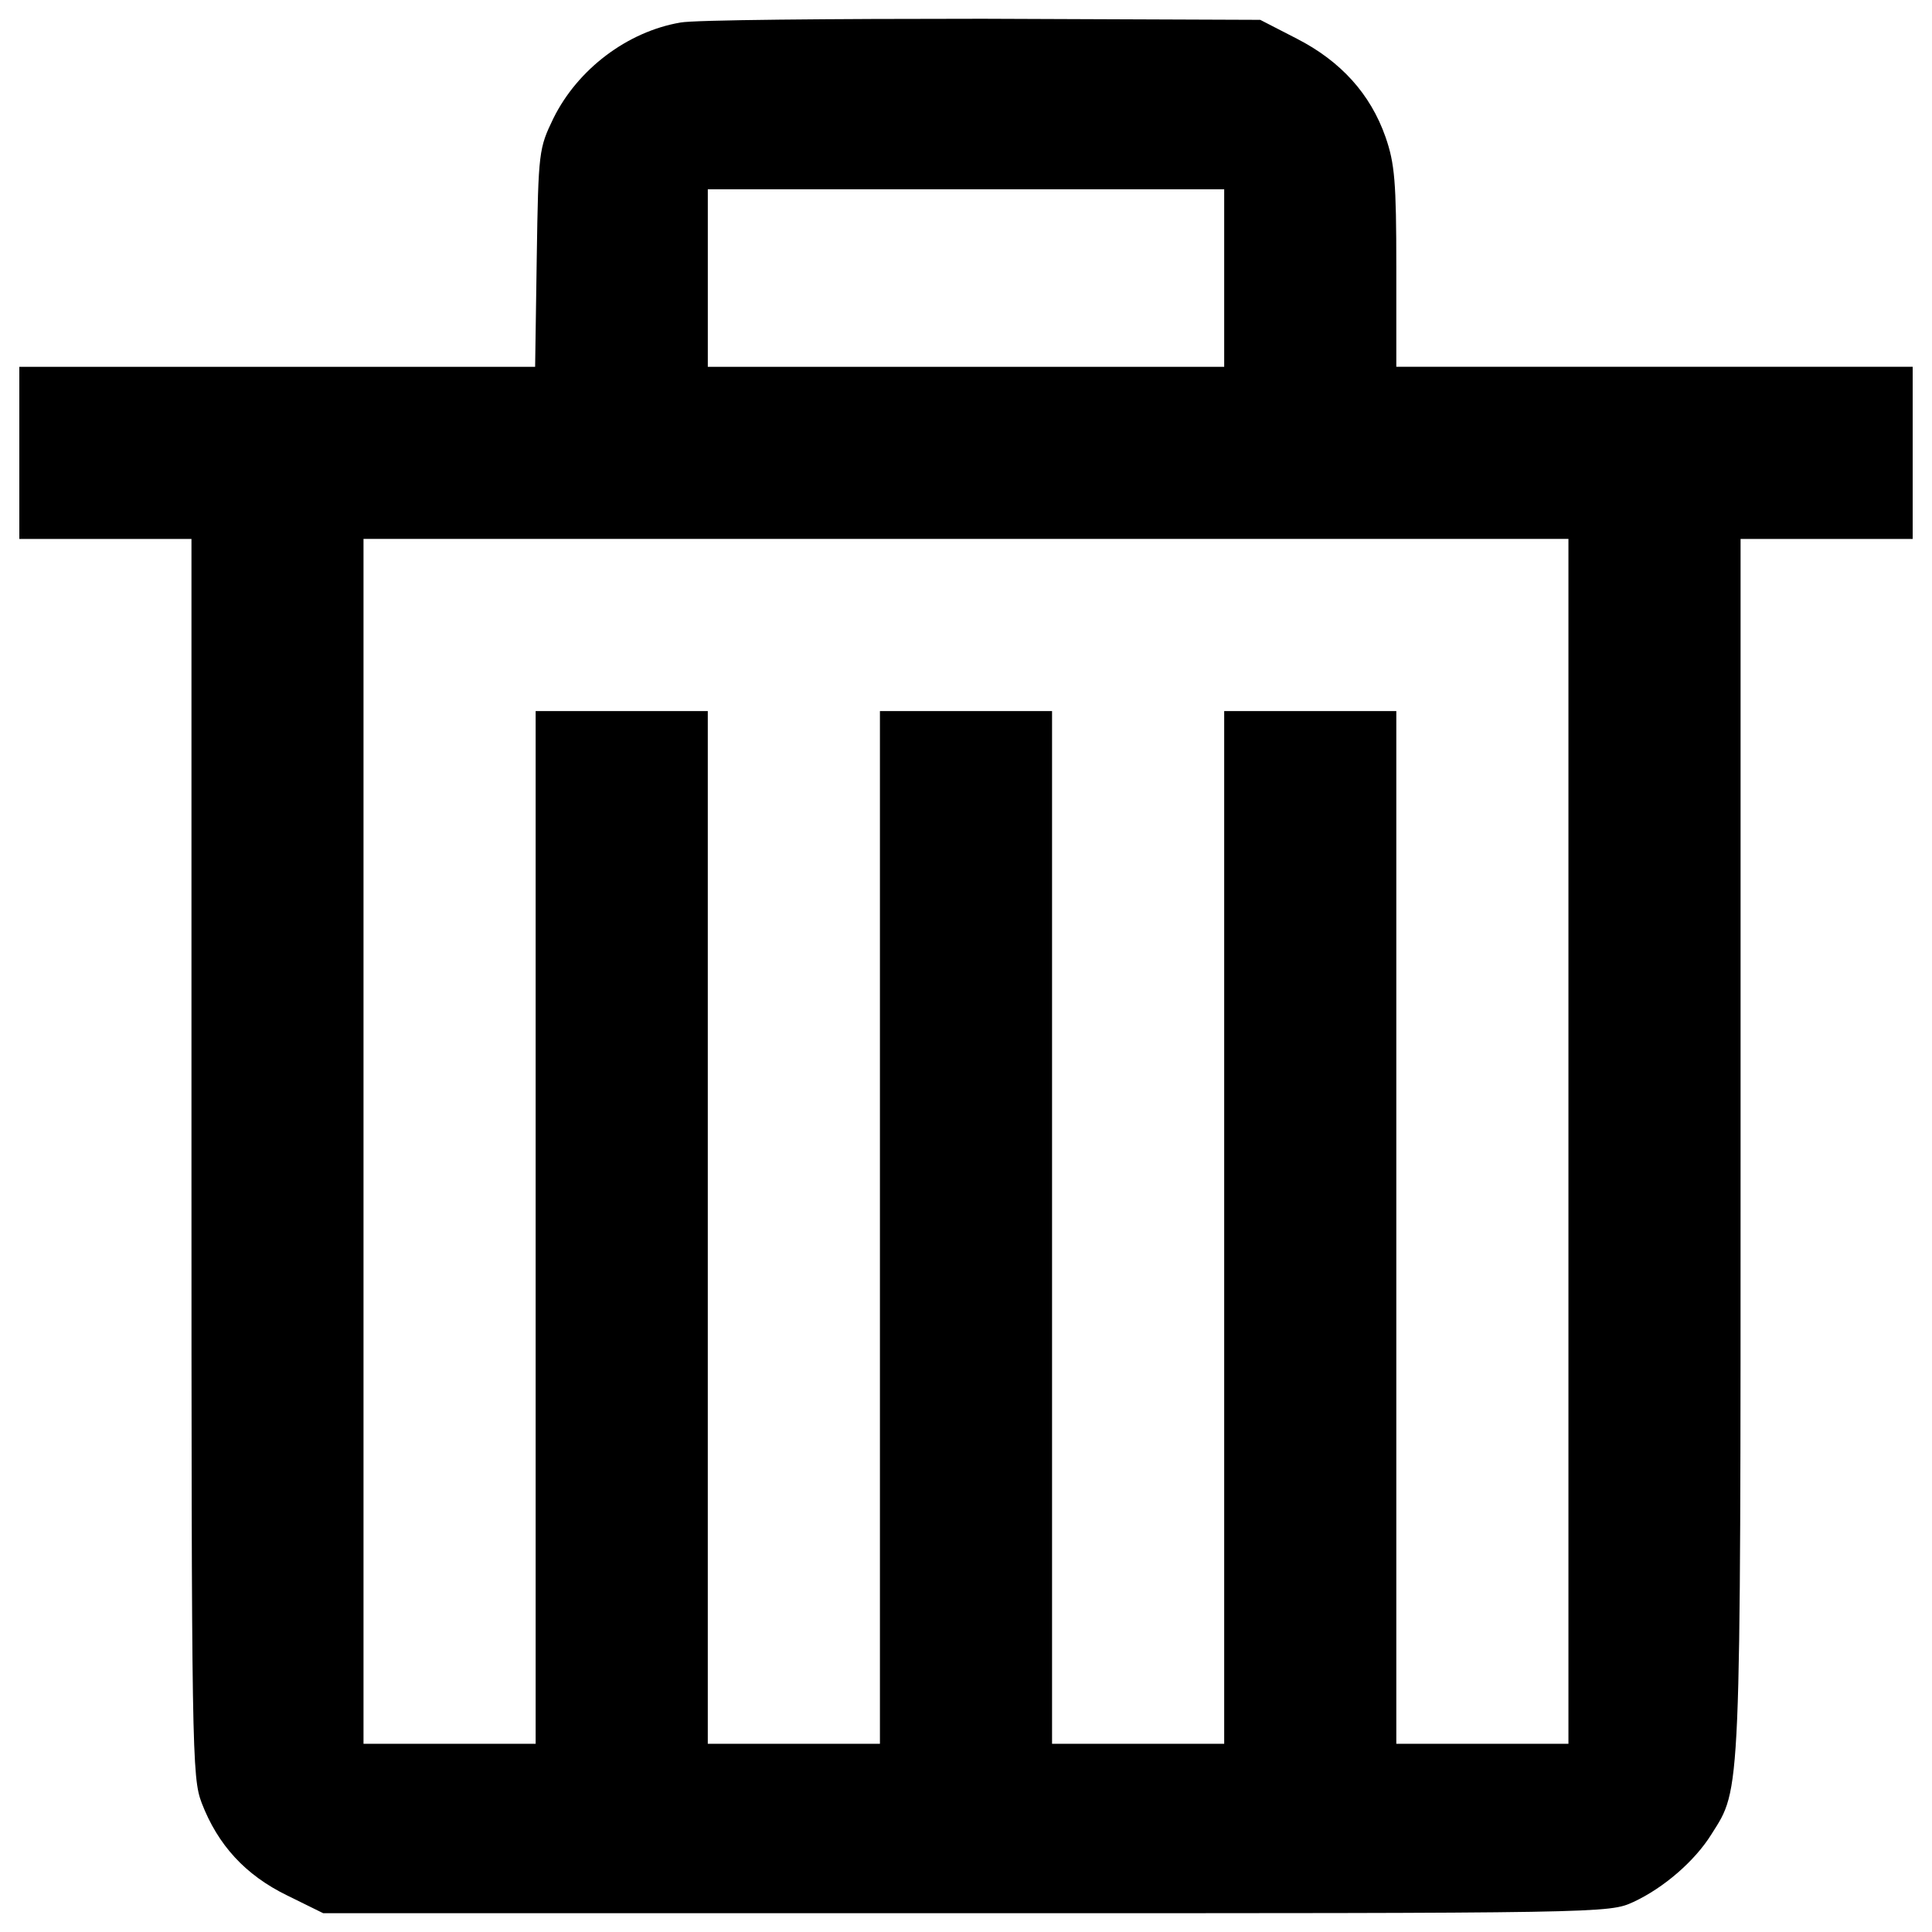
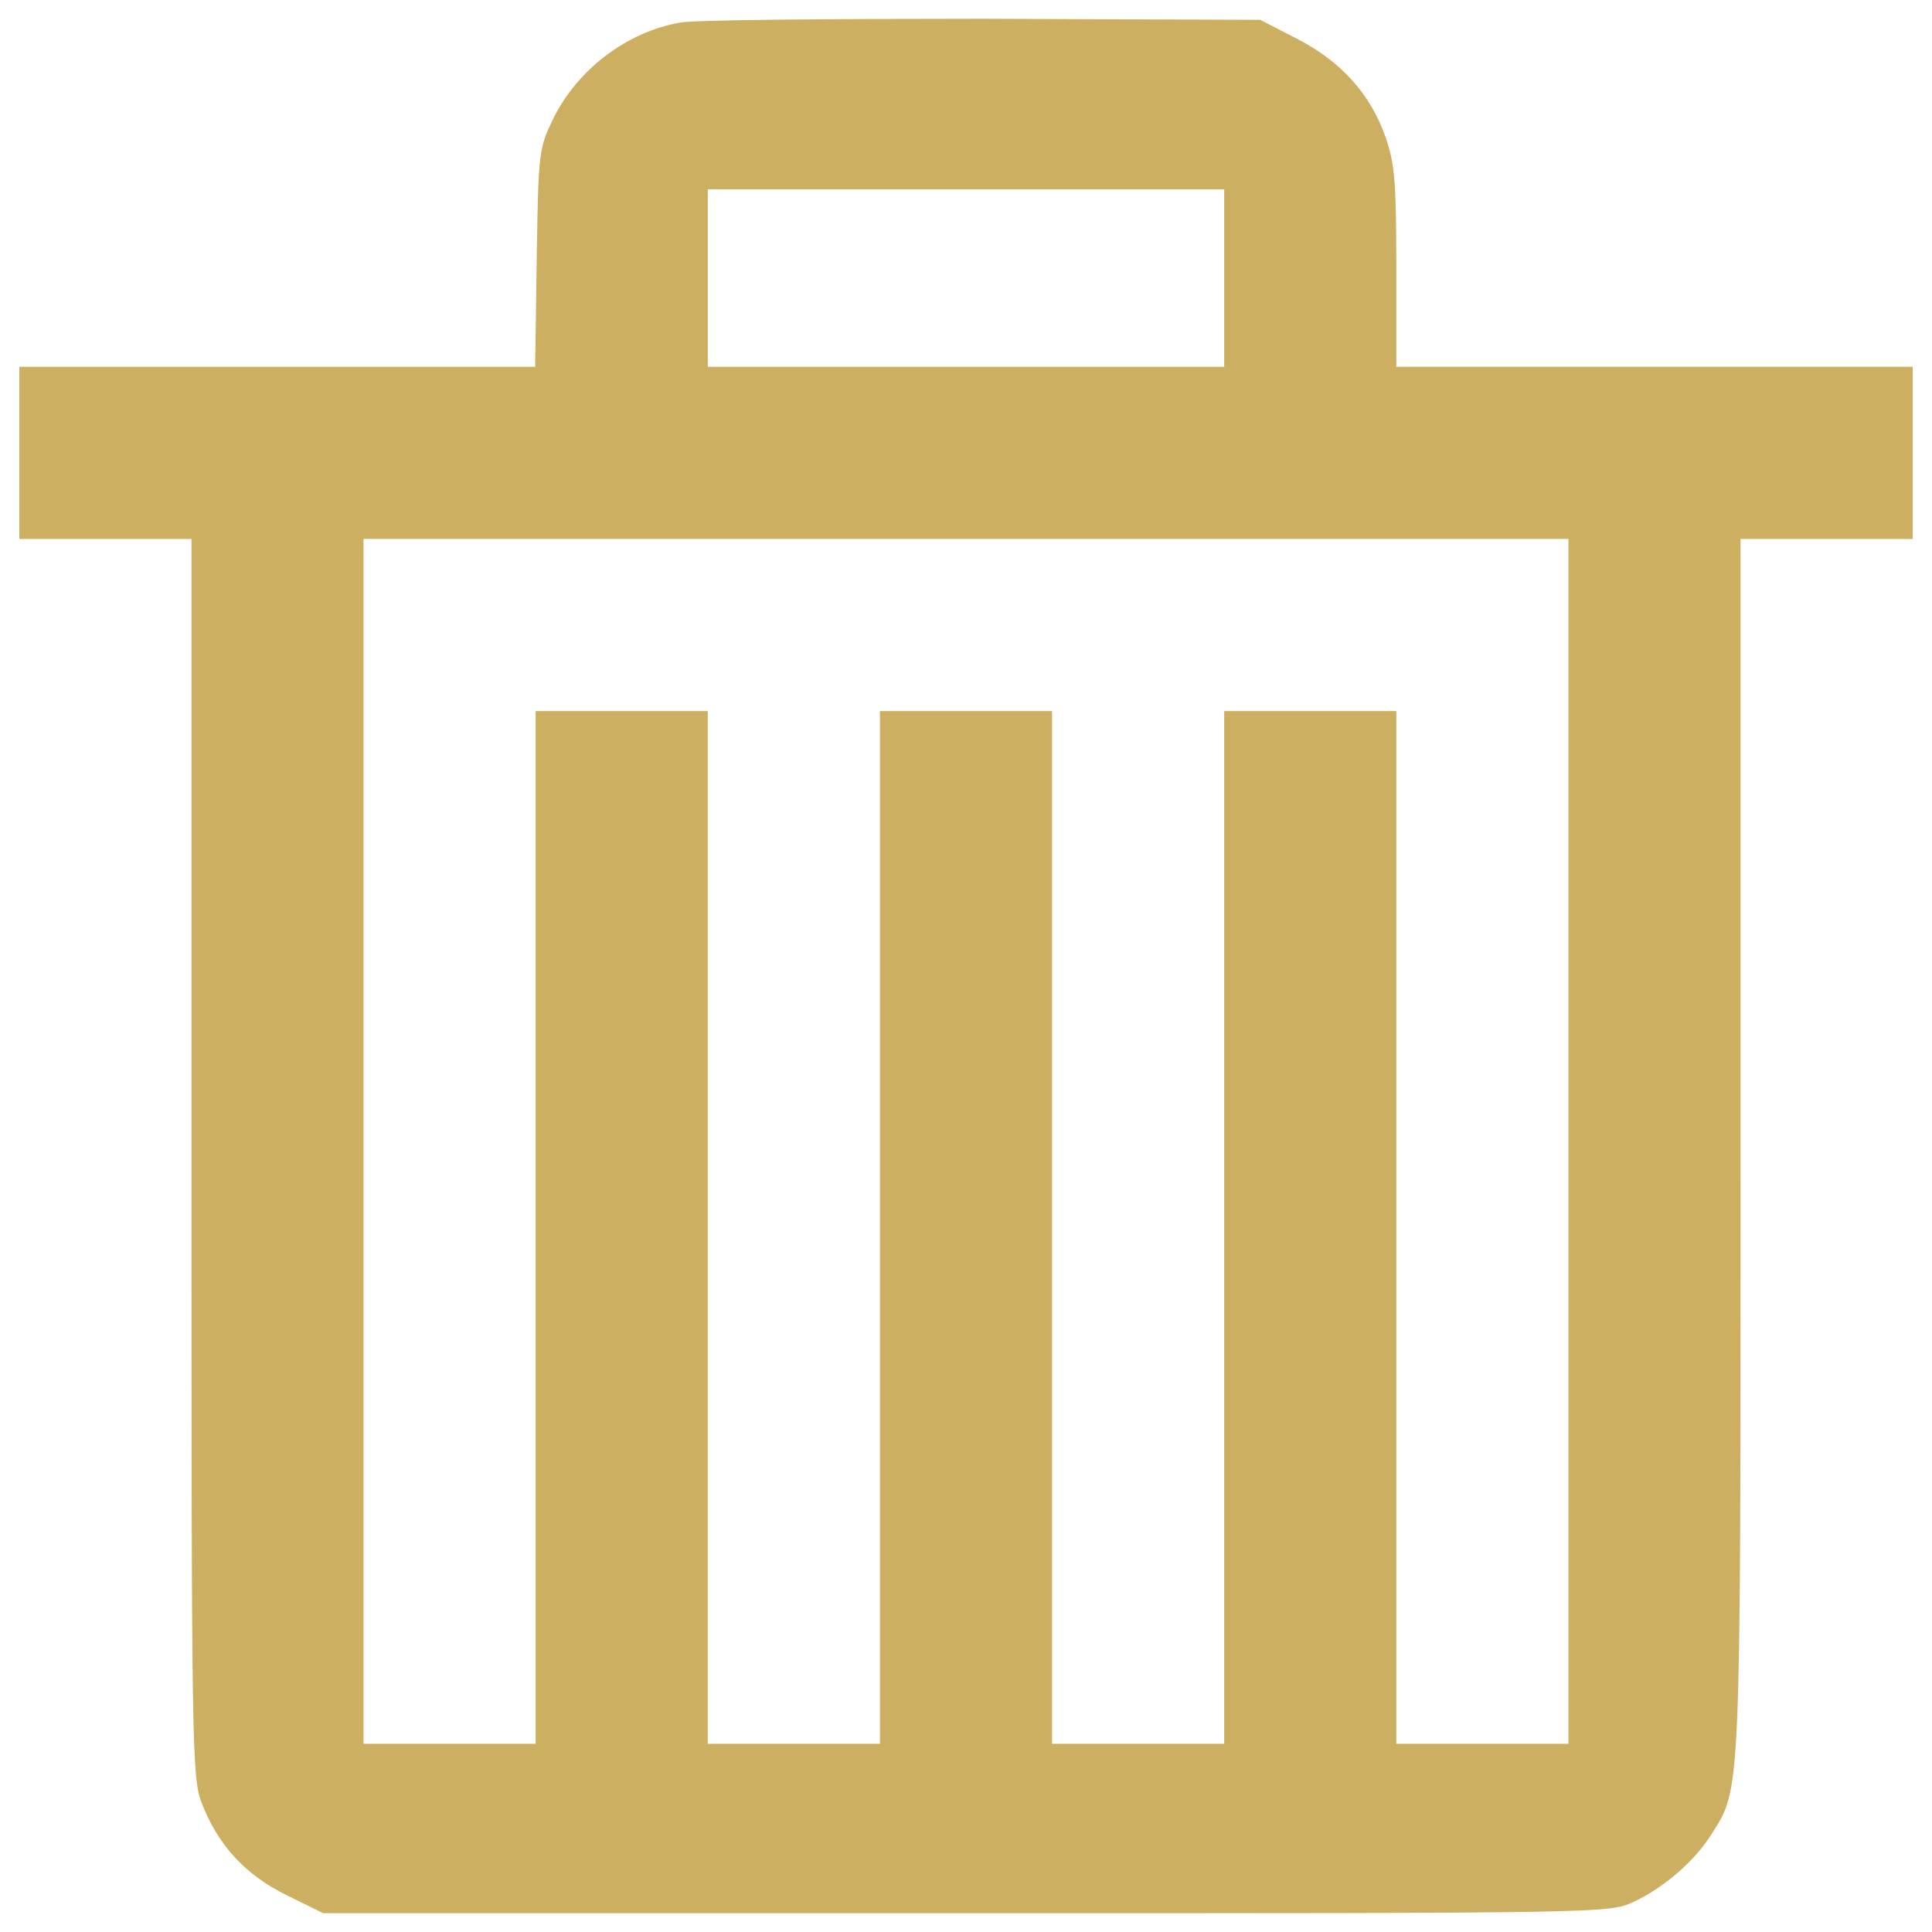
- <svg xmlns="http://www.w3.org/2000/svg" version="1.1" x="0px" y="0px" width="50px" height="50px" viewBox="0 0 1000 1000" enable-background="new 0 0 1000 1000" xml:space="preserve">
+ <svg xmlns="http://www.w3.org/2000/svg" version="1.1" x="0px" y="0px" width="50px" height="50px" fill="rgb(205, 175, 97)" viewBox="0 0 1000 1000" enable-background="new 0 0 1000 1000" xml:space="preserve">
  <g>
    <g transform="translate(0,511) scale(0.1,-0.1)">
      <path d="M3521.6,4993.3c-275.6-47.3-531.8-242.2-657.1-495.6c-75.2-155.9-77.9-169.8-86.3-721.1l-8.4-565.2H1433.6H100V2766v-445.5h445.5h445.5V-881.1c0-3093.1,2.8-3207.3,52.9-3340.9c83.5-217.1,225.5-373.1,442.7-478.9l186.5-91.9h3327c3324.2,0,3327,0,3455,58.5c155.9,72.4,317.4,211.6,403.7,350.8c153.1,242.2,150.4,161.5,150.4,3563.6v3140.4h445.5H9900V2766v445.5H8563.6H7227.3v515.1c0,442.7-8.3,537.3-55.7,673.8c-77.9,222.7-231.1,392.5-459.4,509.5l-189.3,97.4l-1436.6,5.6C4295.6,5012.8,3591.2,5007.2,3521.6,4993.3z M6336.4,3670.8v-459.4H5000H3663.6v459.4v459.4H5000h1336.4V3670.8z M8118.2-797.6v-3118.2h-445.4h-445.5v2672.7v2672.7h-445.5h-445.4v-2672.7v-2672.7h-445.5h-445.5v2672.7v2672.7H5000h-445.5v-2672.7v-2672.7h-445.5h-445.5v2672.7v2672.7h-445.5h-445.5v-2672.7v-2672.7h-445.5h-445.5v3118.2v3118.2H5000h3118.2V-797.6z" />
    </g>
  </g>
</svg>
